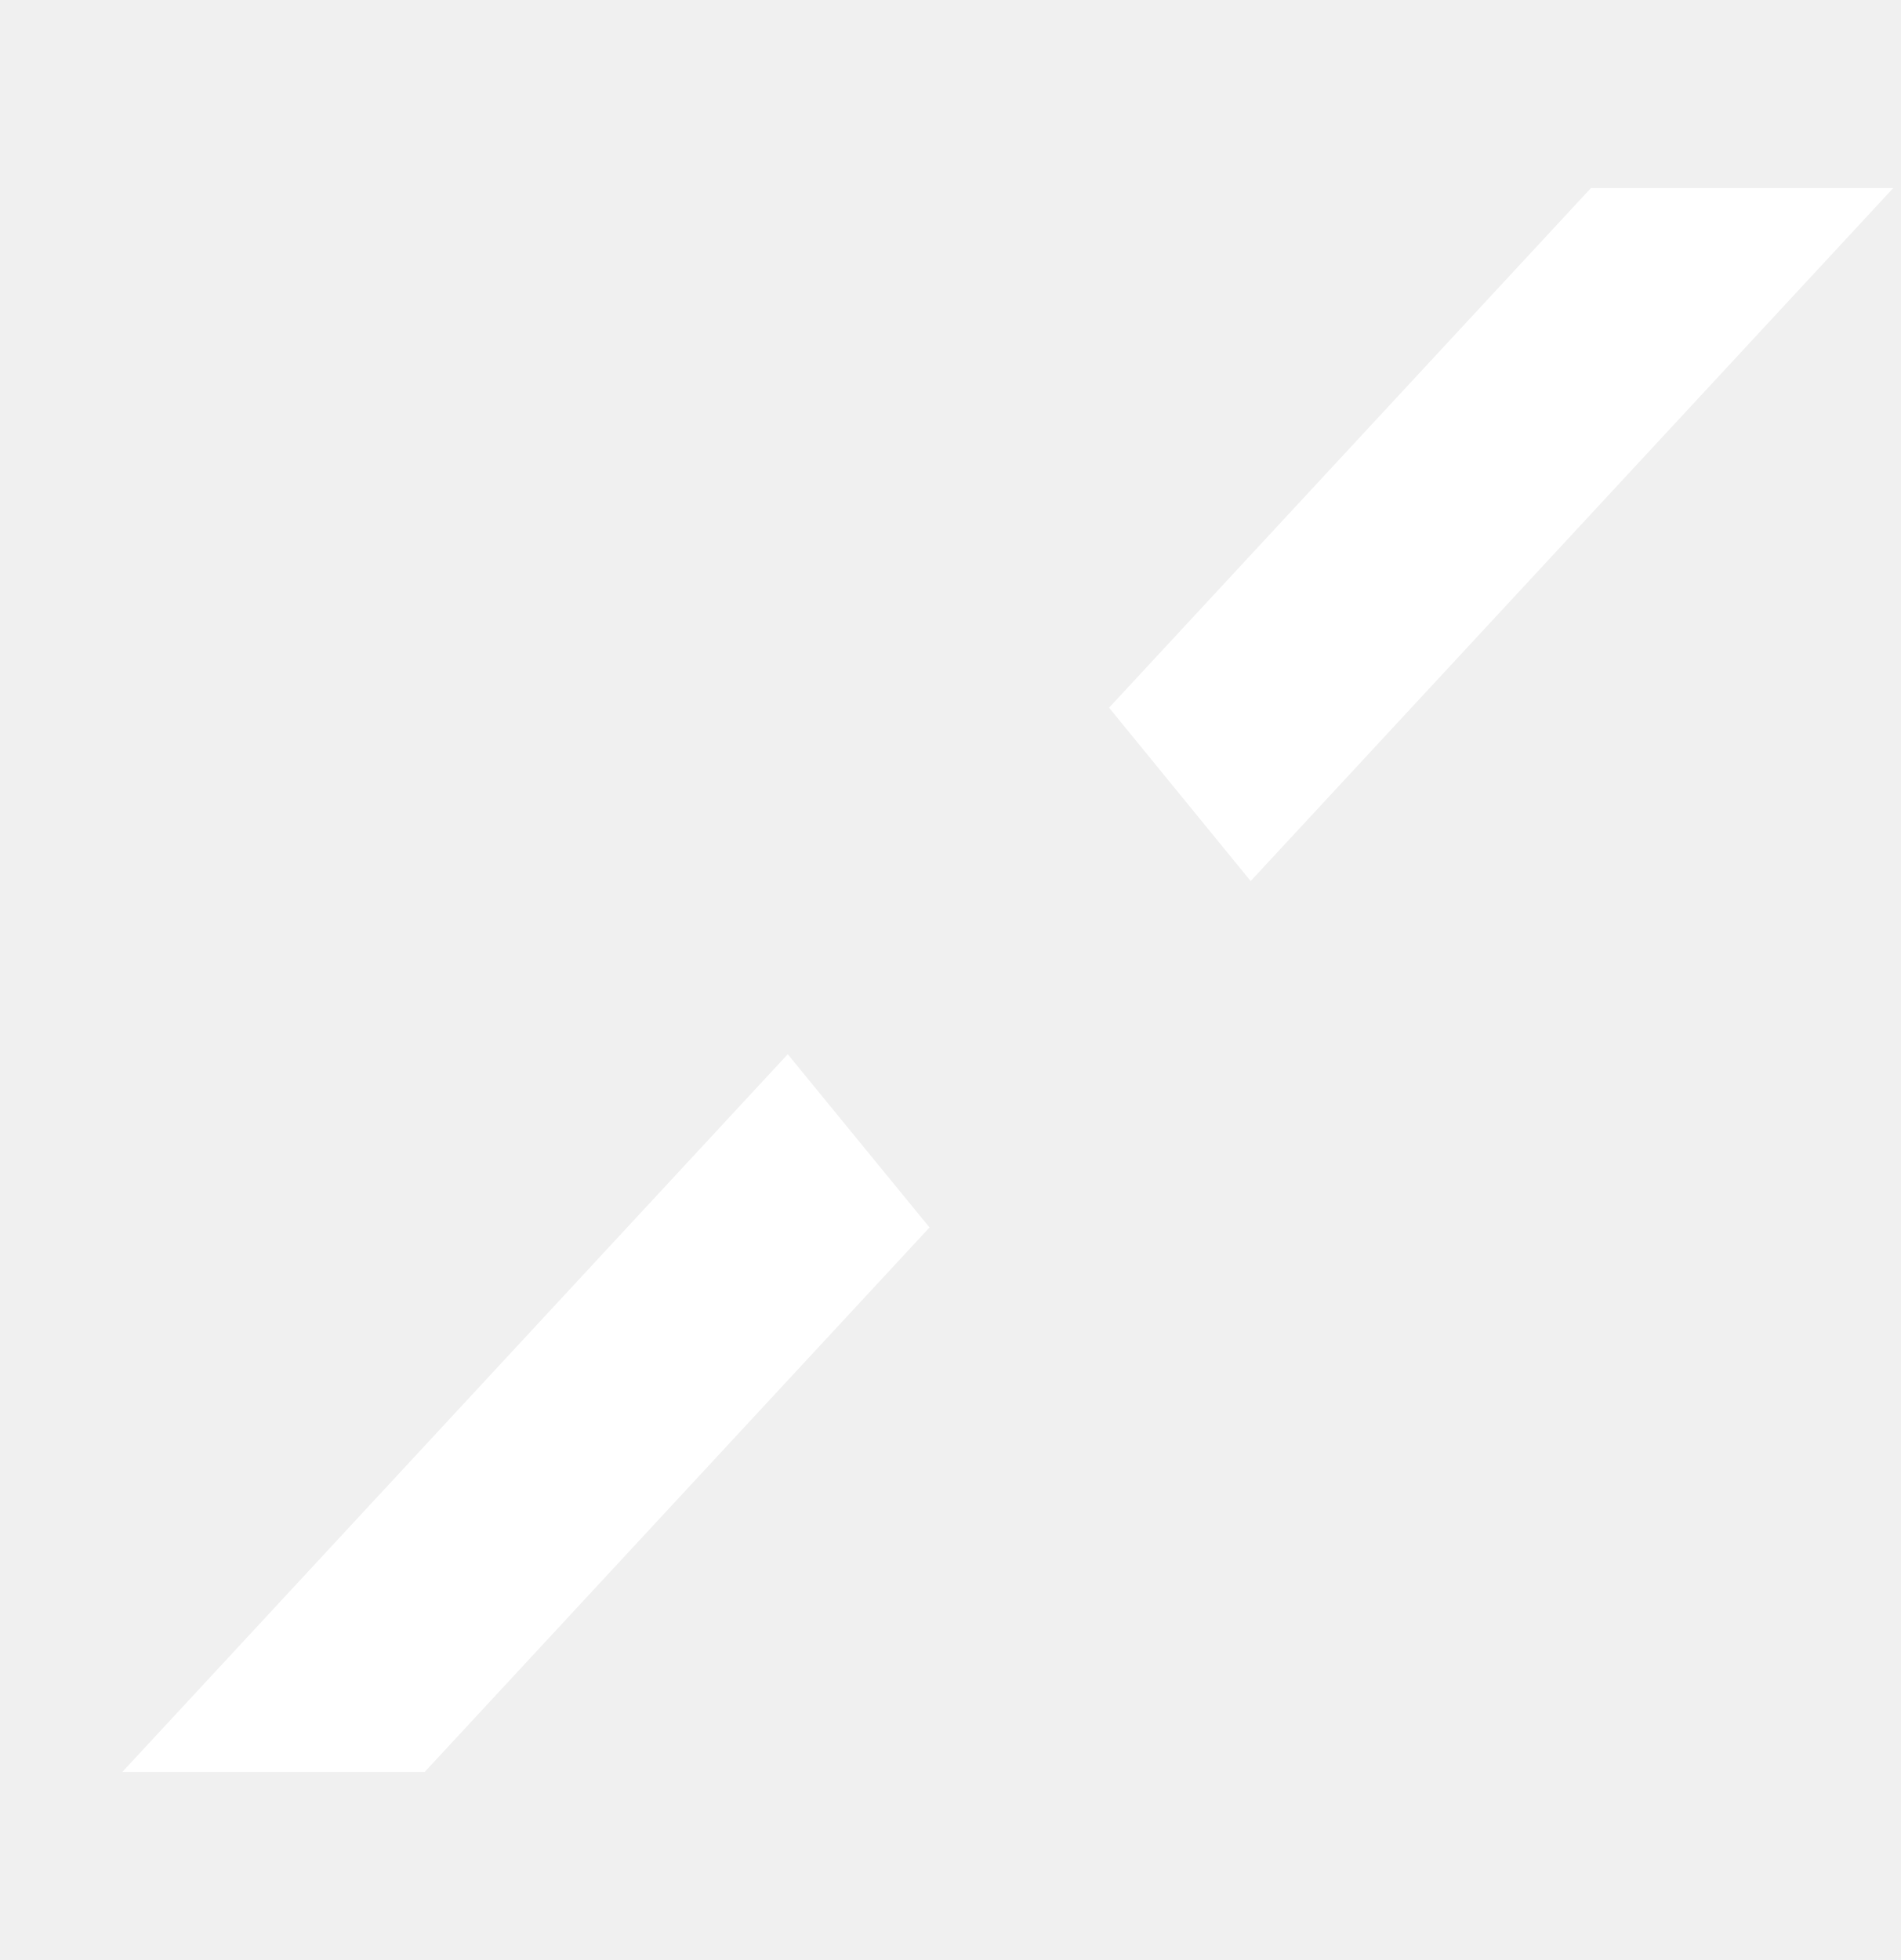
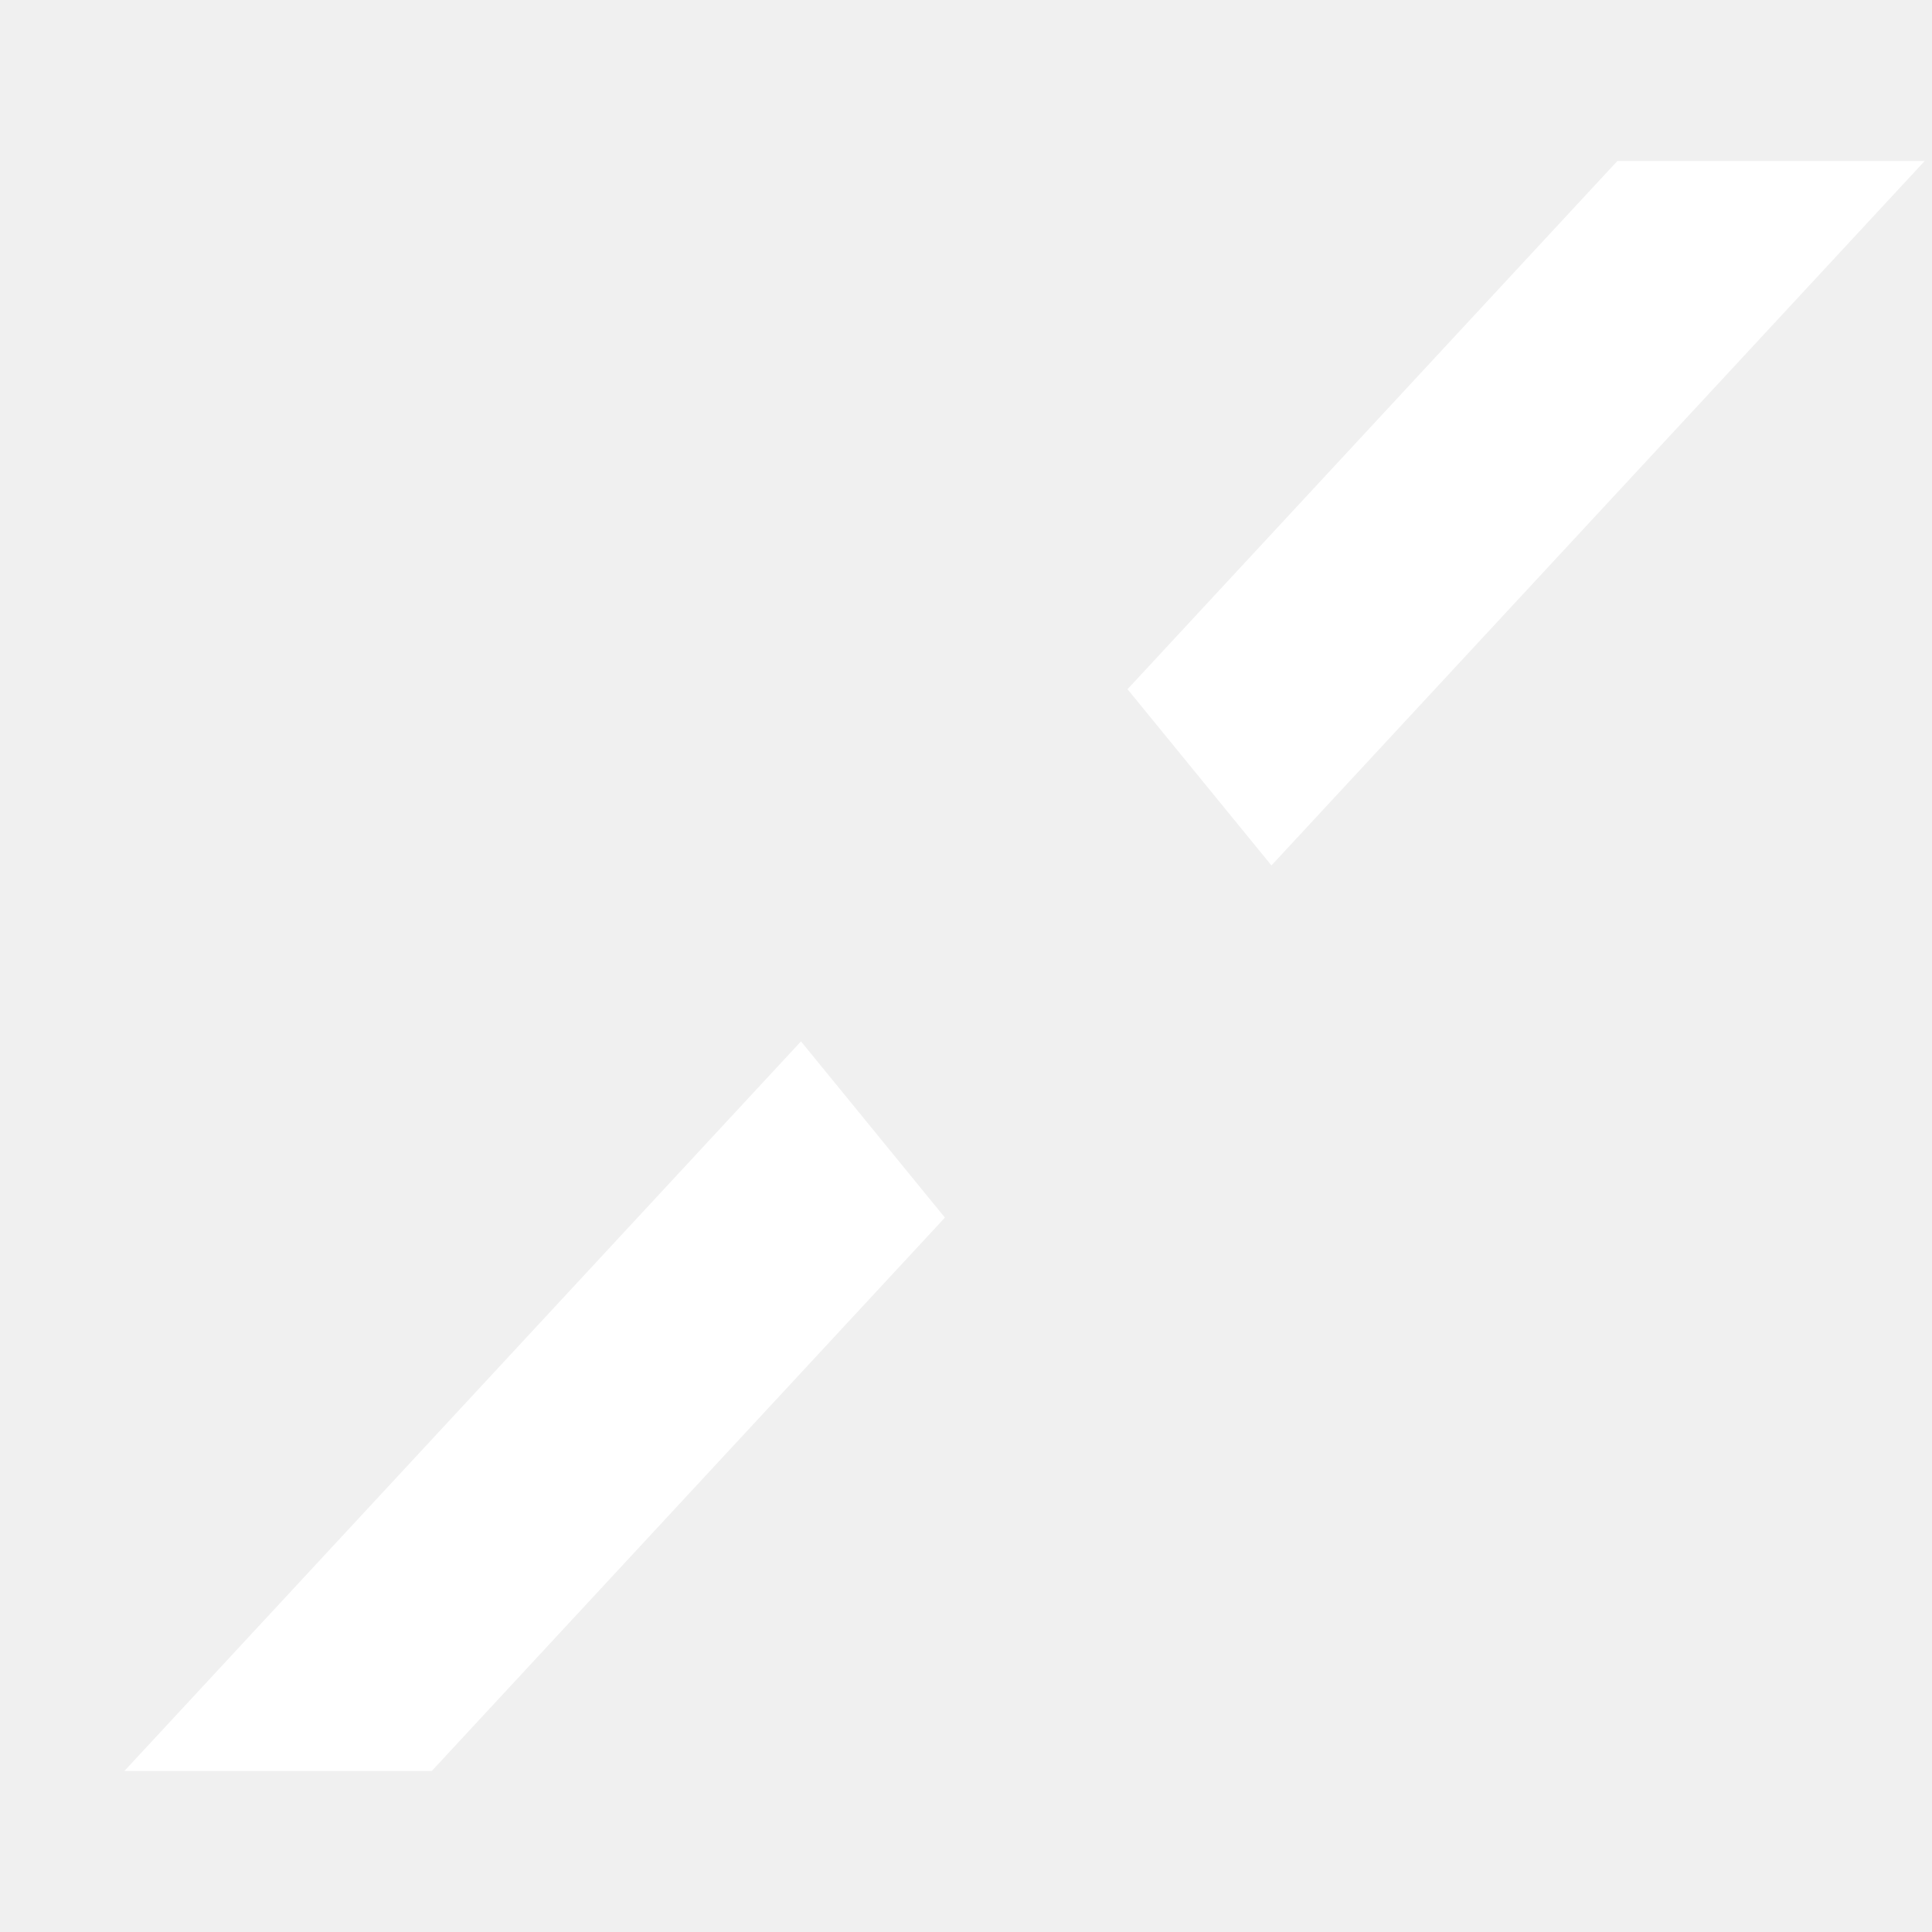
- <svg xmlns="http://www.w3.org/2000/svg" width="32" height="33" viewBox="0 0 32 33" fill="none">
-   <g id="line-md:twitter-x-alt" clip-path="url(#clip0_1602_439)">
-     <path id="Vector" d="M6.497 28.333H5.497L13.194 20.032L13.663 20.605L6.497 28.333ZM28.442 4.667L21.131 12.551L20.663 11.978L27.443 4.667H28.442Z" fill="white" stroke="white" stroke-width="3" />
+ <svg xmlns="http://www.w3.org/2000/svg" width="32" height="32" viewBox="0 0 32 32" fill="none">
+   <g id="line-md:twitter-x-alt" clip-path="url(#clip0_1802_365)">
+     <path id="Vector" d="M6.497 27.833H5.497L13.195 19.532L13.663 20.105L6.497 27.833ZM28.442 4.167L21.131 12.051L20.663 11.478L27.443 4.167H28.442Z" fill="white" stroke="white" stroke-width="3" />
  </g>
  <defs>
-     <clipPath id="clip0_1602_439">
-       <rect width="32" height="32" fill="white" transform="translate(0 0.5)" />
+     <clipPath id="clip0_1802_365">
+       <rect width="32" height="32" fill="white" />
    </clipPath>
  </defs>
</svg>
